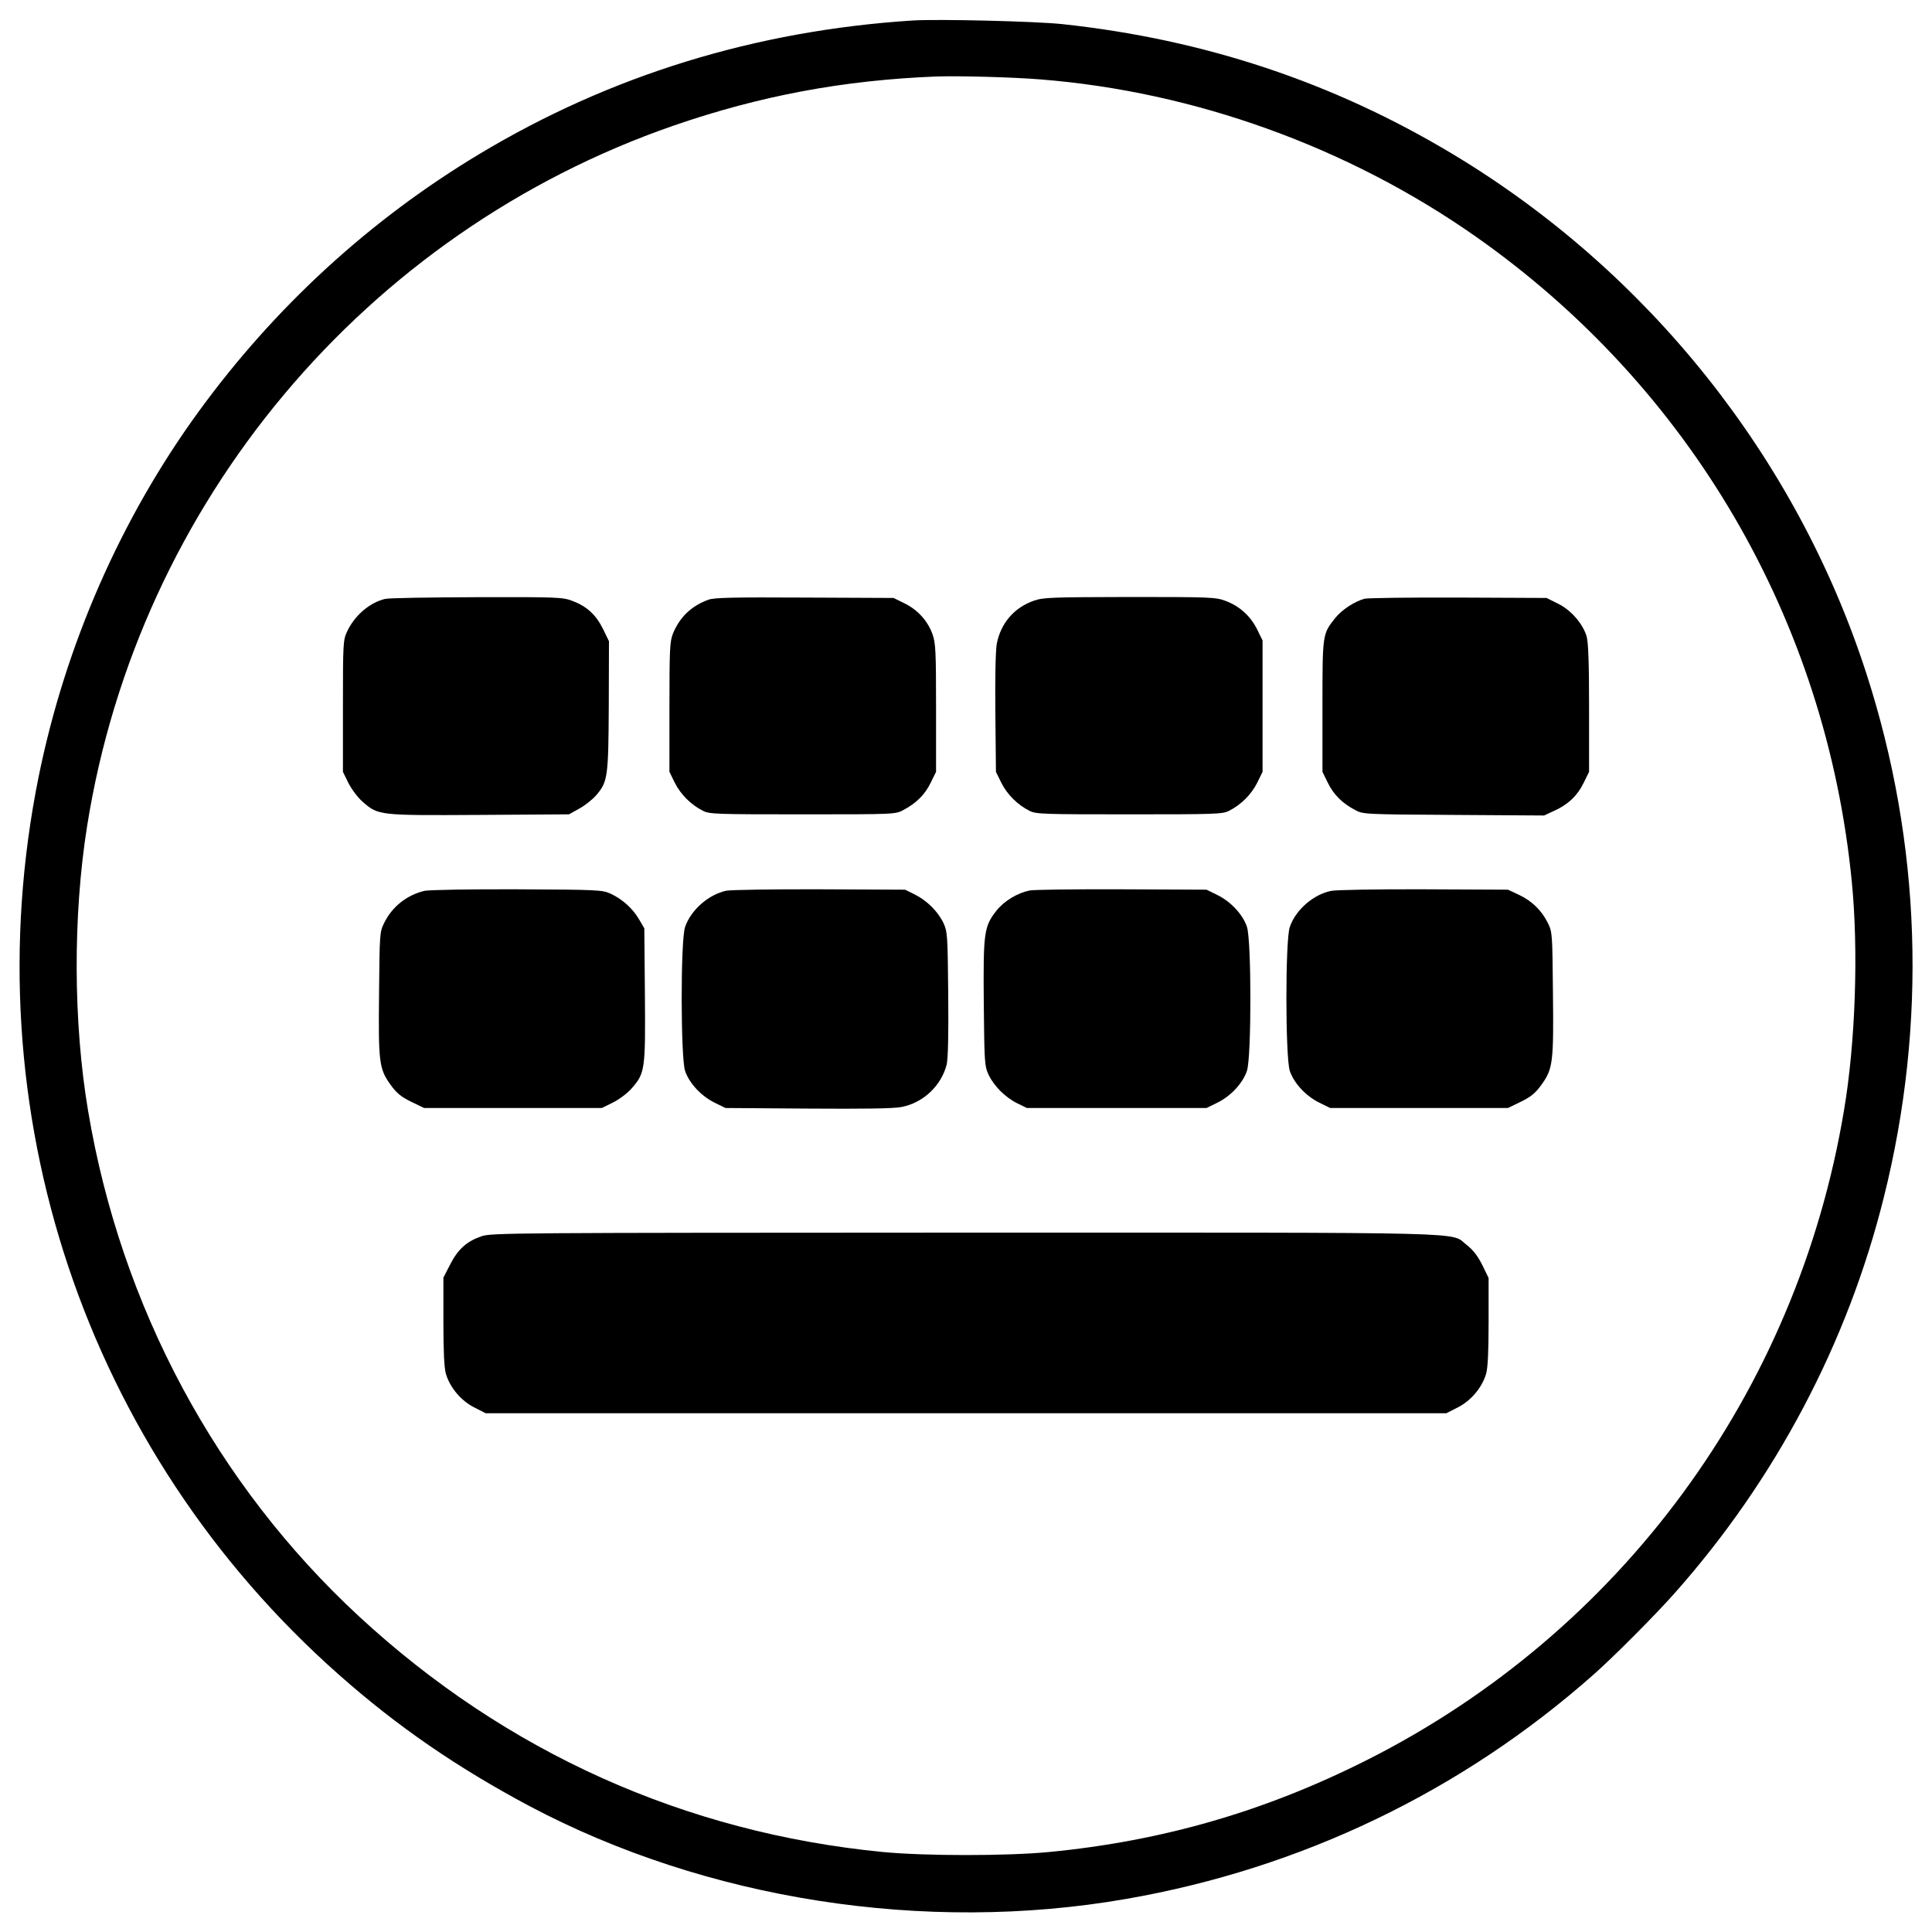
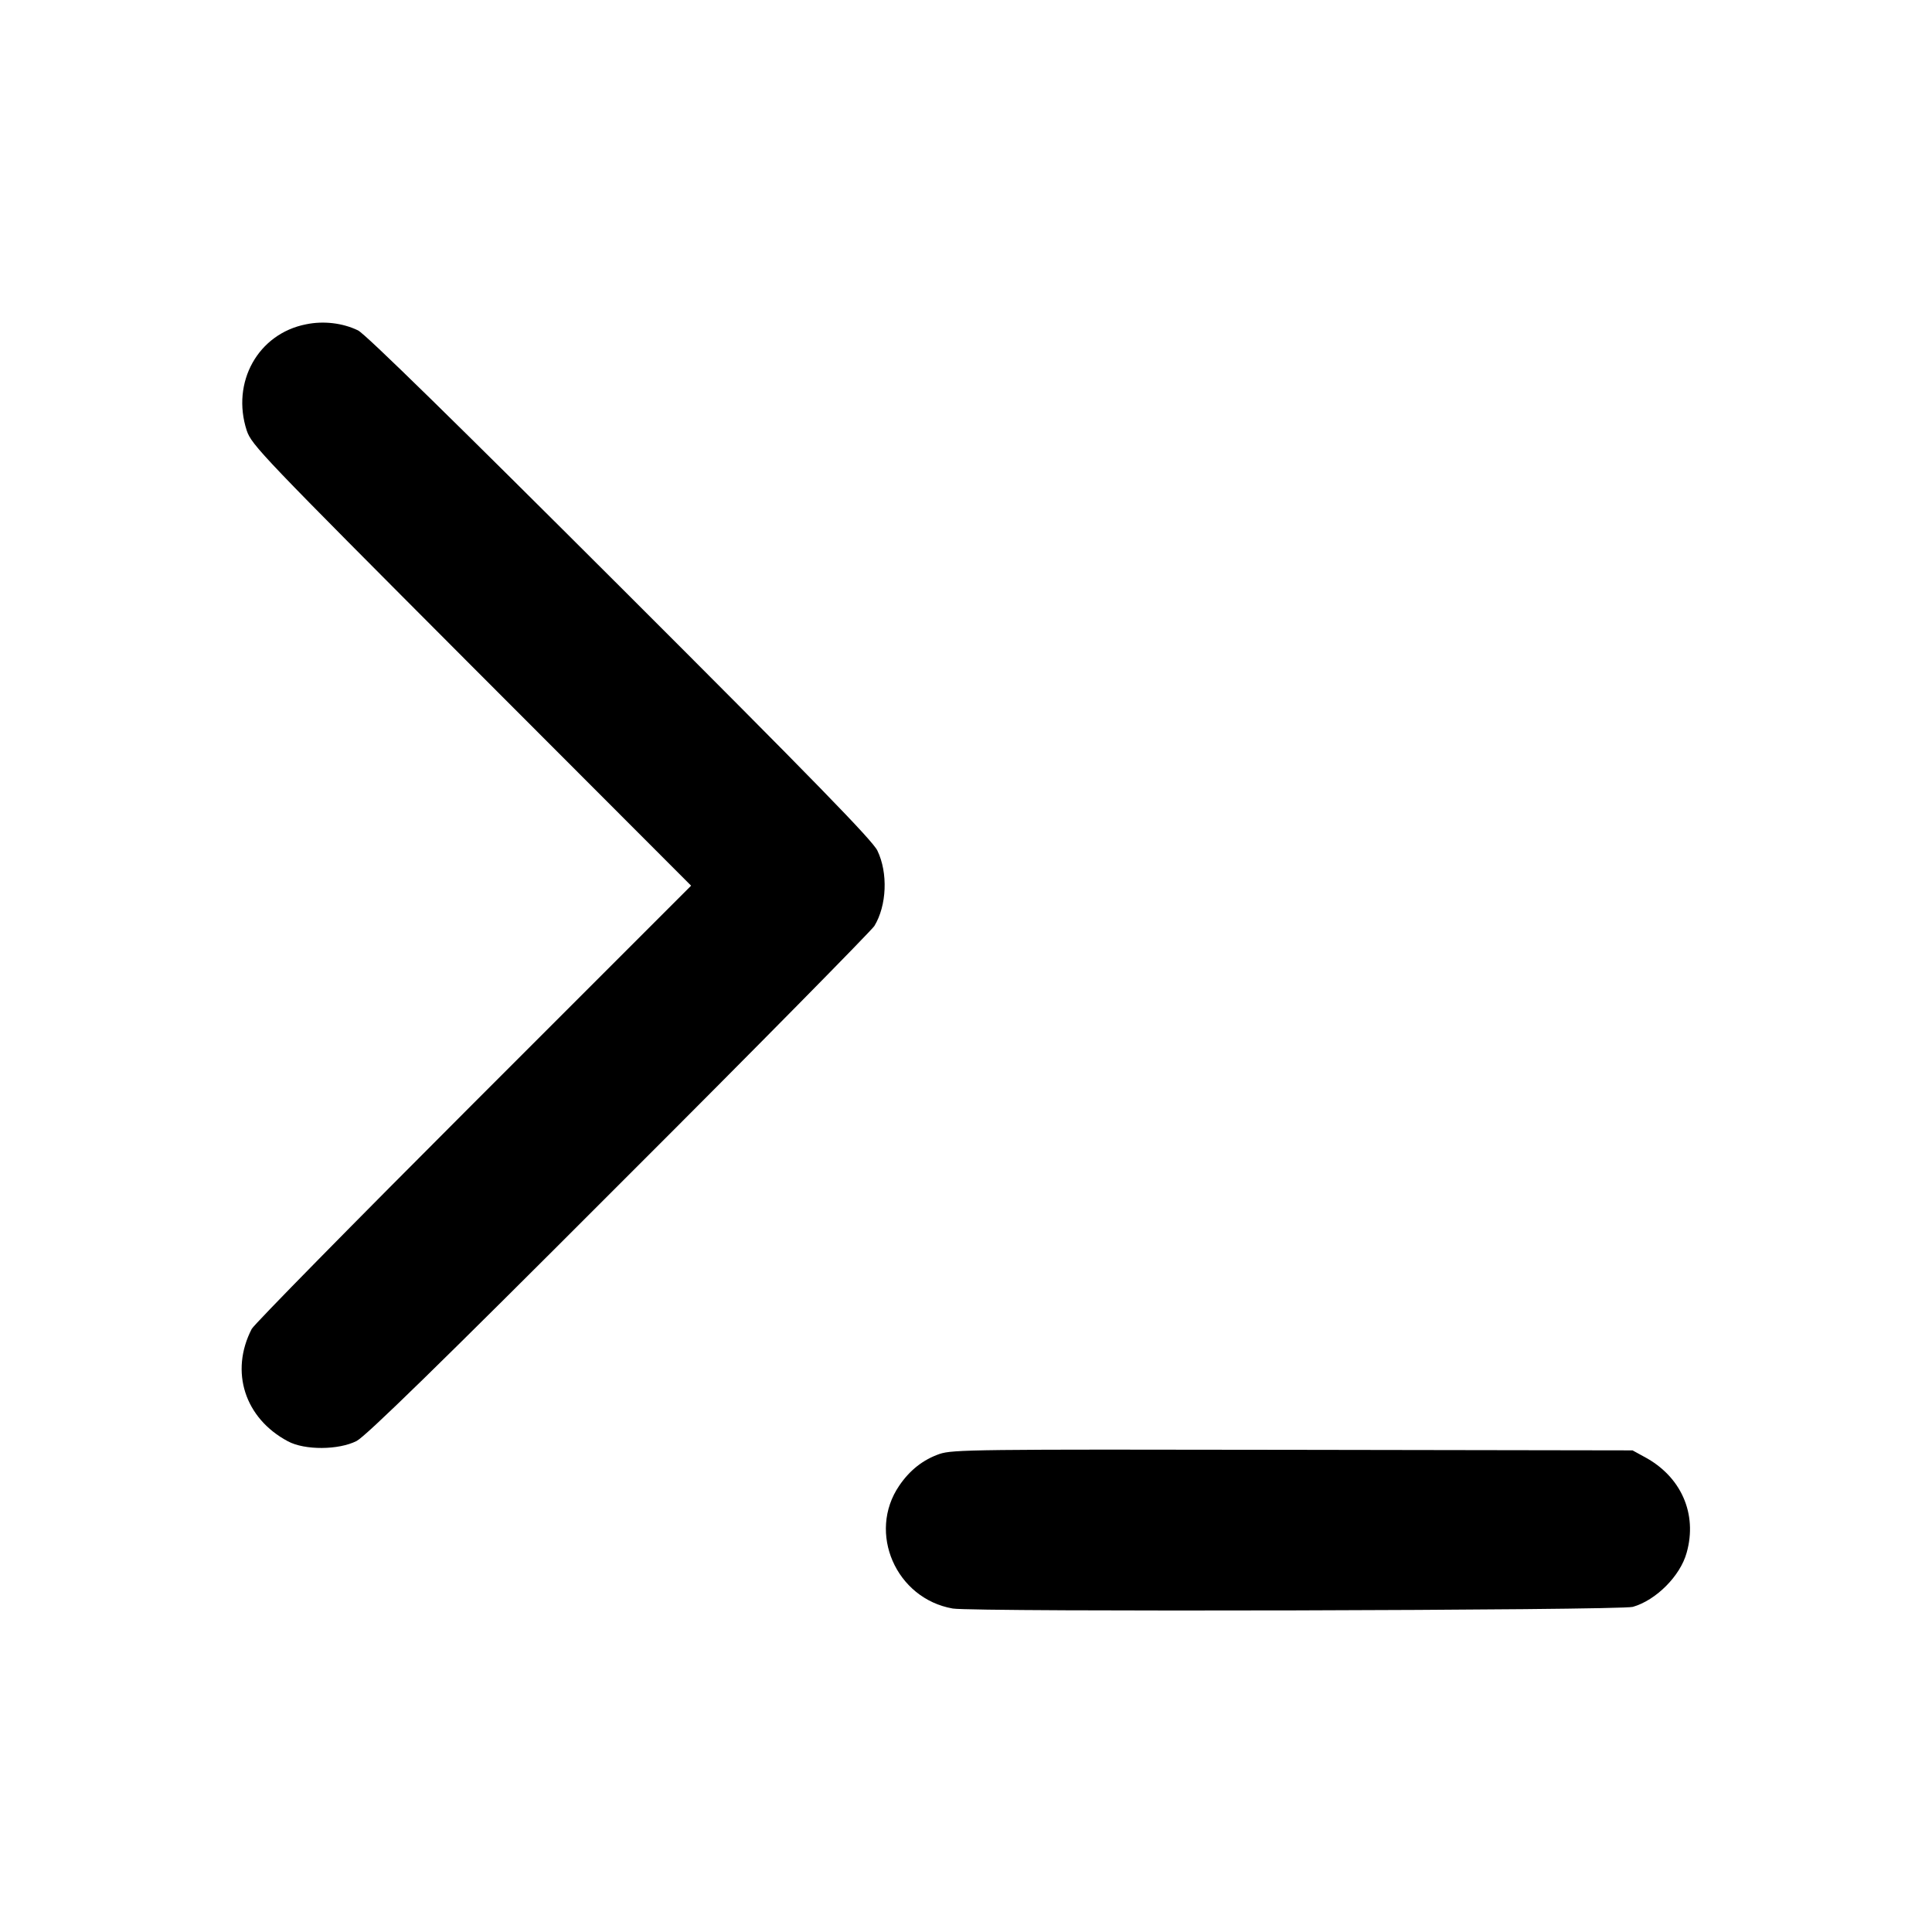
- <svg xmlns="http://www.w3.org/2000/svg" version="1.0" width="1000pt" height="1000pt" viewBox="0 0 1000 1000" preserveAspectRatio="xMidYMid meet">
-   <g transform="translate(0,1000) scale(0.1,-0.1)" fill="#000000" stroke="none">
-     <path d="M4725 9894 c-813 -52 -1567 -284 -2245 -692 -566 -340 -1059 -792 -1453 -1334 -403 -554 -689 -1208 -827 -1888 -349 -1726 241 -3488 1555 -4649 304 -269 612 -480 985 -679 915 -485 2047 -662 3088 -481 905 157 1737 556 2422 1163 101 89 321 310 419 421 520 586 893 1291 1081 2045 226 902 195 1834 -90 2715 -361 1116 -1128 2079 -2140 2687 -617 371 -1285 594 -2020 673 -138 15 -642 27 -775 19z m660 -305 c797 -63 1592 -350 2250 -811 1113 -780 1818 -1989 1950 -3343 35 -355 19 -833 -41 -1185 -244 -1458 -1156 -2698 -2469 -3360 -526 -265 -1056 -419 -1645 -476 -220 -21 -640 -21 -860 0 -1025 100 -1950 516 -2710 1218 -742 686 -1234 1605 -1404 2618 -77 457 -79 1010 -5 1475 266 1672 1438 3072 3036 3625 446 154 877 235 1358 254 116 4 390 -3 540 -15z" />
-     <path d="M1993 6900 c-80 -19 -158 -86 -197 -170 -20 -43 -21 -61 -21 -385 l0 -340 28 -57 c16 -32 48 -75 73 -97 82 -72 83 -72 605 -69 l464 3 54 30 c29 16 68 47 87 69 60 70 63 94 65 464 l1 333 -31 64 c-37 74 -84 117 -159 145 -50 19 -77 20 -495 19 -243 -1 -456 -4 -474 -9z" />
-     <path d="M3667 6896 c-88 -32 -149 -90 -184 -176 -16 -41 -18 -78 -18 -380 l0 -335 28 -57 c30 -60 84 -114 146 -145 33 -17 72 -18 516 -18 479 0 480 0 522 23 66 35 110 79 140 140 l28 57 0 330 c0 291 -2 336 -18 381 -24 69 -76 127 -145 161 l-57 28 -460 2 c-369 2 -467 0 -498 -11z" />
-     <path d="M5352 6891 c-102 -35 -173 -117 -193 -225 -6 -37 -9 -171 -7 -360 l3 -301 28 -57 c30 -60 84 -114 146 -145 33 -17 72 -18 516 -18 444 0 483 1 516 18 62 31 116 85 146 145 l28 57 0 340 0 340 -28 57 c-34 69 -91 121 -164 148 -51 19 -77 20 -496 20 -402 -1 -447 -2 -495 -19z" />
-     <path d="M7063 6901 c-50 -13 -118 -57 -152 -100 -66 -83 -66 -81 -66 -456 l0 -340 28 -57 c30 -61 74 -105 140 -140 42 -23 46 -23 510 -26 l469 -3 52 24 c73 33 121 79 153 145 l28 57 0 330 c0 238 -4 342 -13 372 -20 66 -82 137 -149 169 l-58 29 -455 2 c-250 1 -469 -2 -487 -6z" />
-     <path d="M2197 5389 c-92 -22 -167 -82 -208 -165 -24 -48 -24 -55 -27 -362 -4 -360 0 -394 59 -476 31 -43 53 -62 106 -88 l68 -33 460 0 460 0 57 28 c32 16 75 48 97 73 70 80 72 96 69 486 l-3 343 -27 46 c-33 57 -87 105 -147 133 -44 20 -62 21 -486 23 -242 1 -457 -3 -478 -8z" />
-     <path d="M3761 5390 c-93 -19 -185 -100 -215 -188 -24 -68 -23 -677 0 -745 21 -63 83 -130 152 -164 l57 -28 425 -3 c289 -2 444 0 485 8 113 21 207 110 235 220 7 30 10 152 8 365 -3 303 -4 322 -24 366 -28 60 -86 118 -149 149 l-50 25 -440 2 c-242 1 -460 -3 -484 -7z" />
-     <path d="M5330 5391 c-64 -13 -132 -54 -172 -104 -65 -83 -69 -112 -66 -479 3 -306 4 -325 24 -369 28 -60 87 -119 150 -150 l49 -24 465 0 465 0 57 28 c69 34 131 101 152 164 24 69 24 677 0 746 -21 63 -83 130 -152 164 l-57 28 -440 2 c-242 1 -456 -2 -475 -6z" />
-     <path d="M6891 5389 c-93 -18 -185 -99 -215 -187 -24 -68 -23 -677 0 -745 21 -63 83 -130 152 -164 l57 -28 460 0 460 0 68 33 c53 26 75 45 106 88 59 82 63 116 59 476 -3 307 -3 314 -27 362 -32 64 -82 113 -150 145 l-56 26 -435 2 c-239 1 -455 -3 -479 -8z" />
-     <path d="M2492 3601 c-76 -26 -122 -67 -162 -146 l-35 -68 0 -226 c0 -159 4 -240 13 -272 21 -71 78 -139 147 -174 l59 -30 2486 0 2486 0 59 30 c69 35 126 103 147 174 9 32 13 113 13 271 l0 225 -33 68 c-24 47 -47 77 -79 102 -92 70 114 65 -2597 65 -2348 -1 -2453 -1 -2504 -19z" />
+ <svg xmlns="http://www.w3.org/2000/svg" version="1.0" width="700pt" height="700pt" viewBox="0 0 700 700" preserveAspectRatio="xMidYMid meet">
+   <g transform="translate(0,700) scale(0.1,-0.1)" fill="#000000" stroke="none">
+     <path d="M1109 5825 c-174 -34 -272 -210 -215 -385 18 -53 54 -90 814 -852 l796 -797 -788 -788 c-433 -433 -795 -801 -804 -818 -80 -155 -25 -324 131 -407 61 -33 184 -32 249 1 33 17 296 273 952 930 499 498 914 920 924 936 45 74 50 192 11 273 -17 36 -227 252 -933 957 -587 586 -924 917 -949 928 -56 27 -125 35 -188 22z" />
+     <path d="M3404 1732 c-60 -21 -108 -59 -146 -115 -116 -170 -12 -409 194 -445 75 -13 2417 -7 2464 6 84 24 172 112 195 196 40 141 -20 277 -154 348 l-42 23 -1230 2 c-1156 2 -1233 1 -1281 -15z" />
  </g>
</svg>
